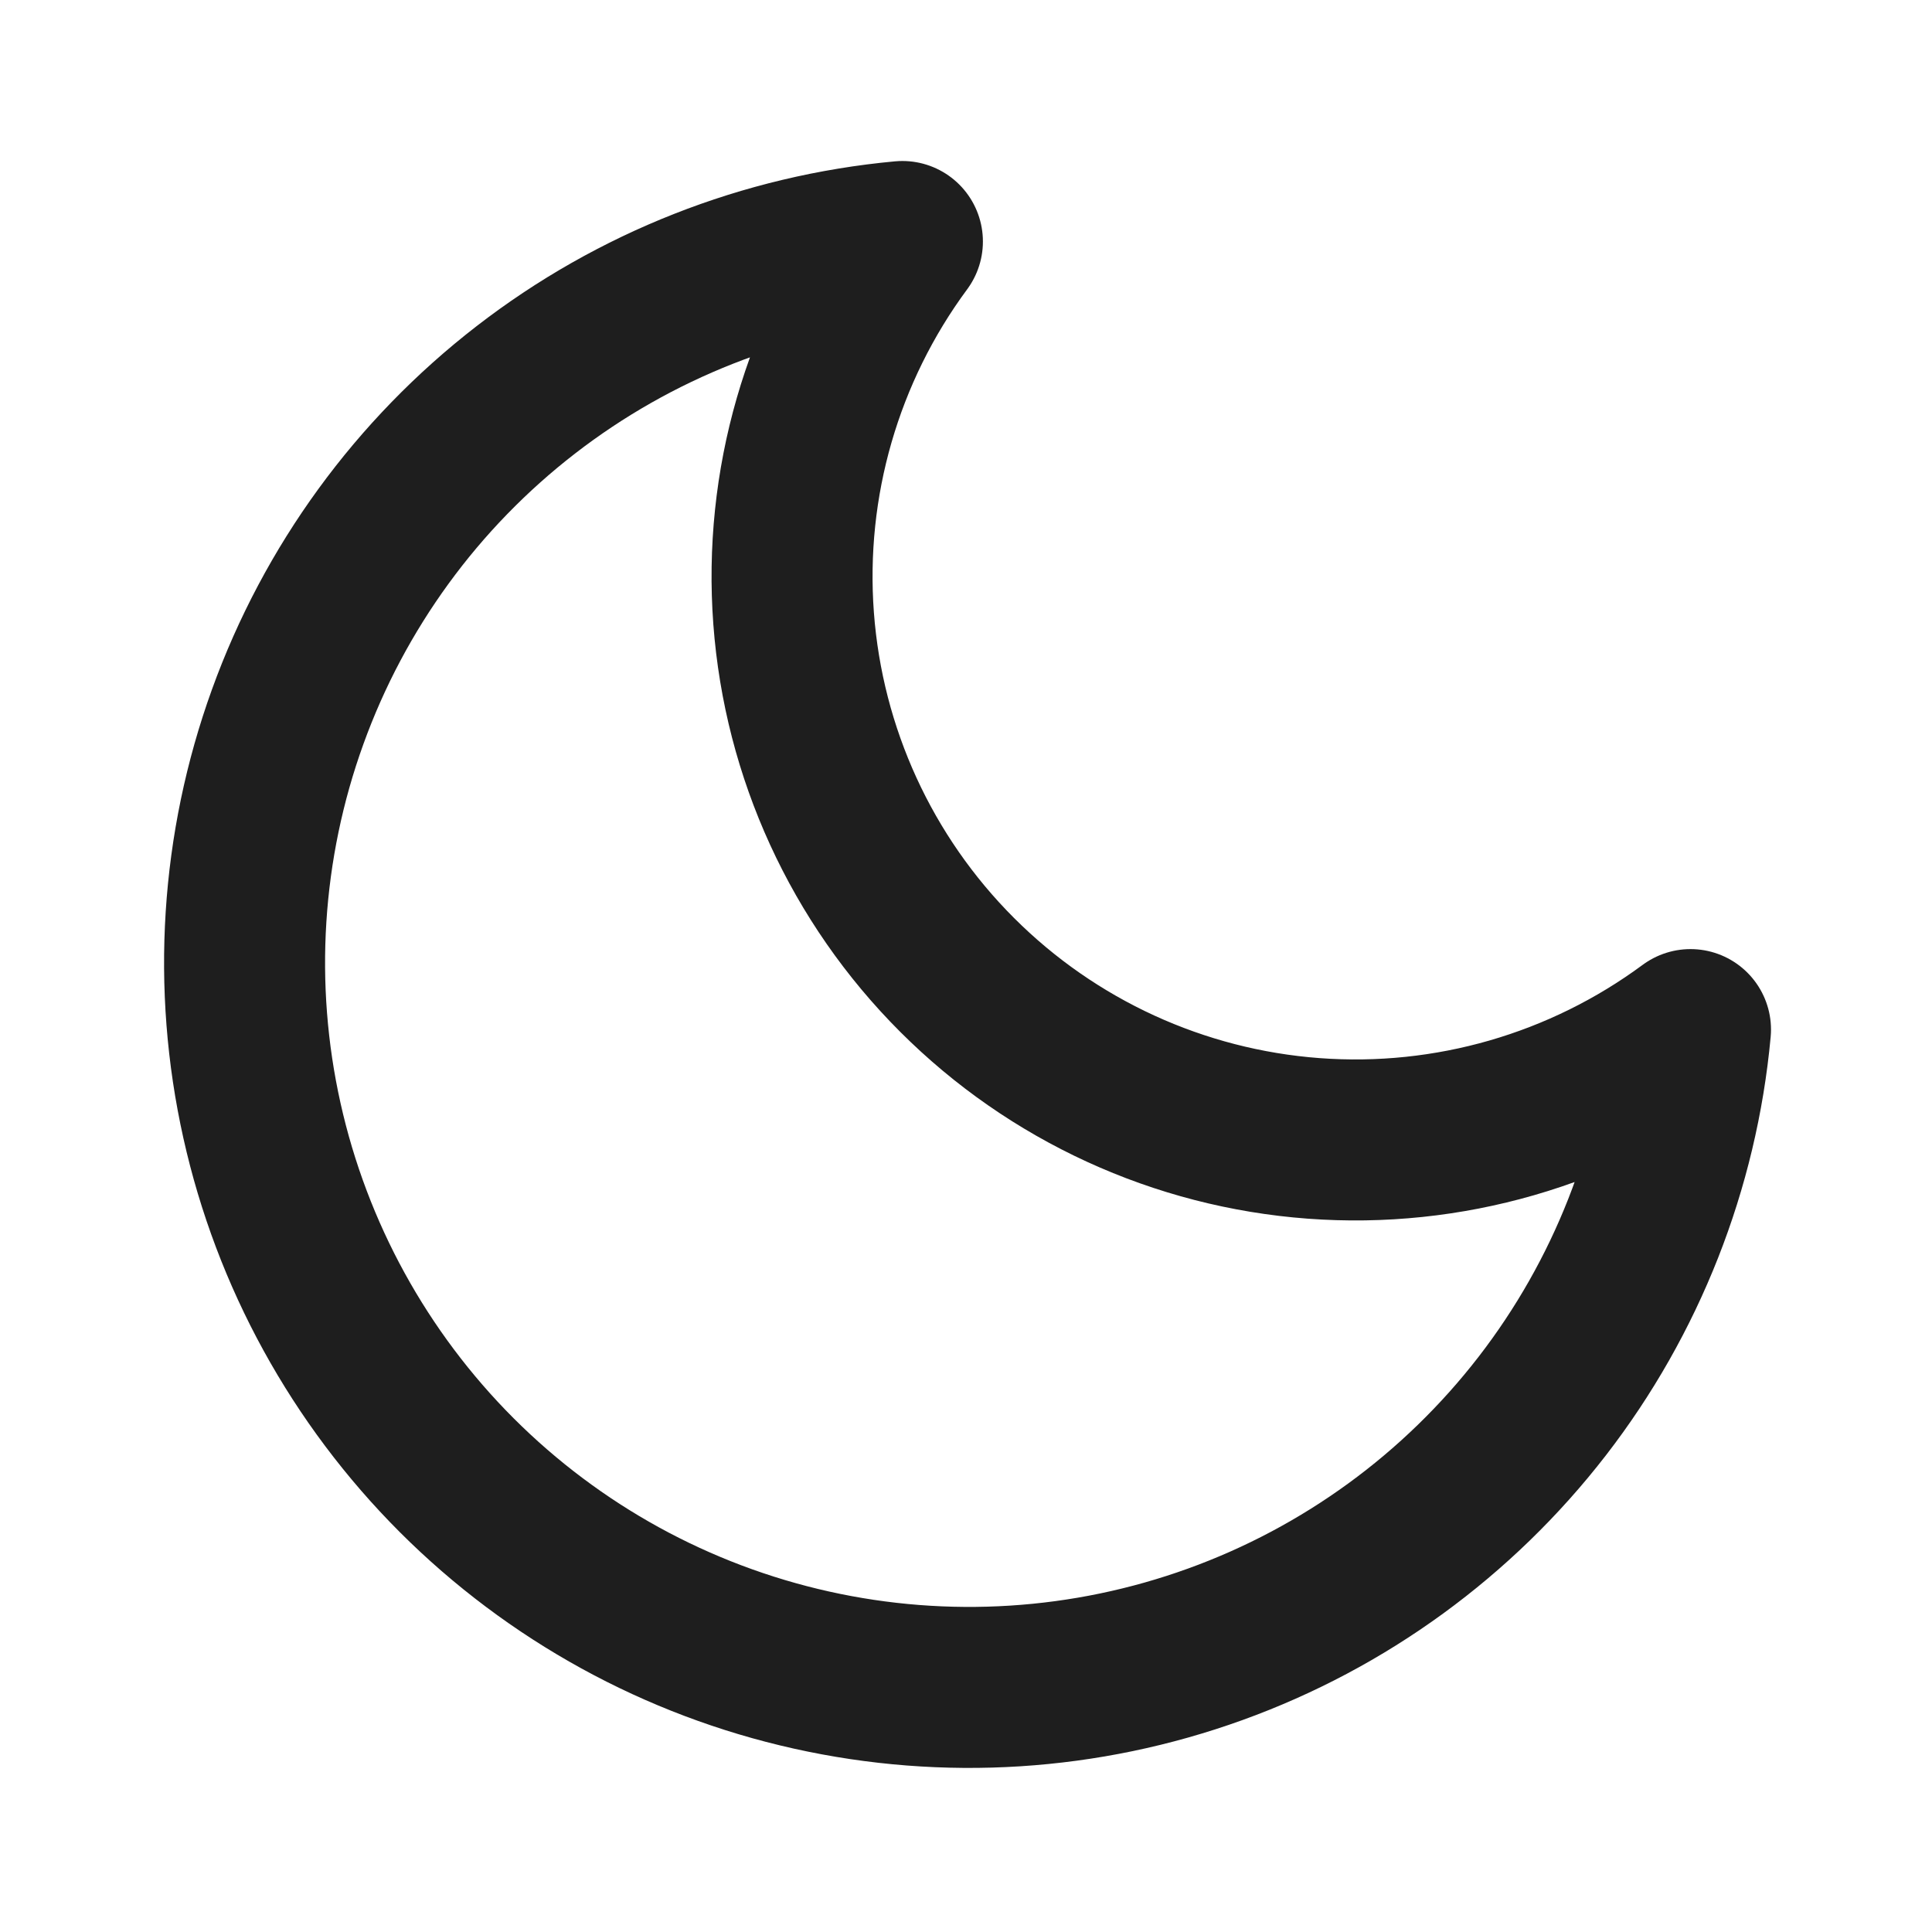
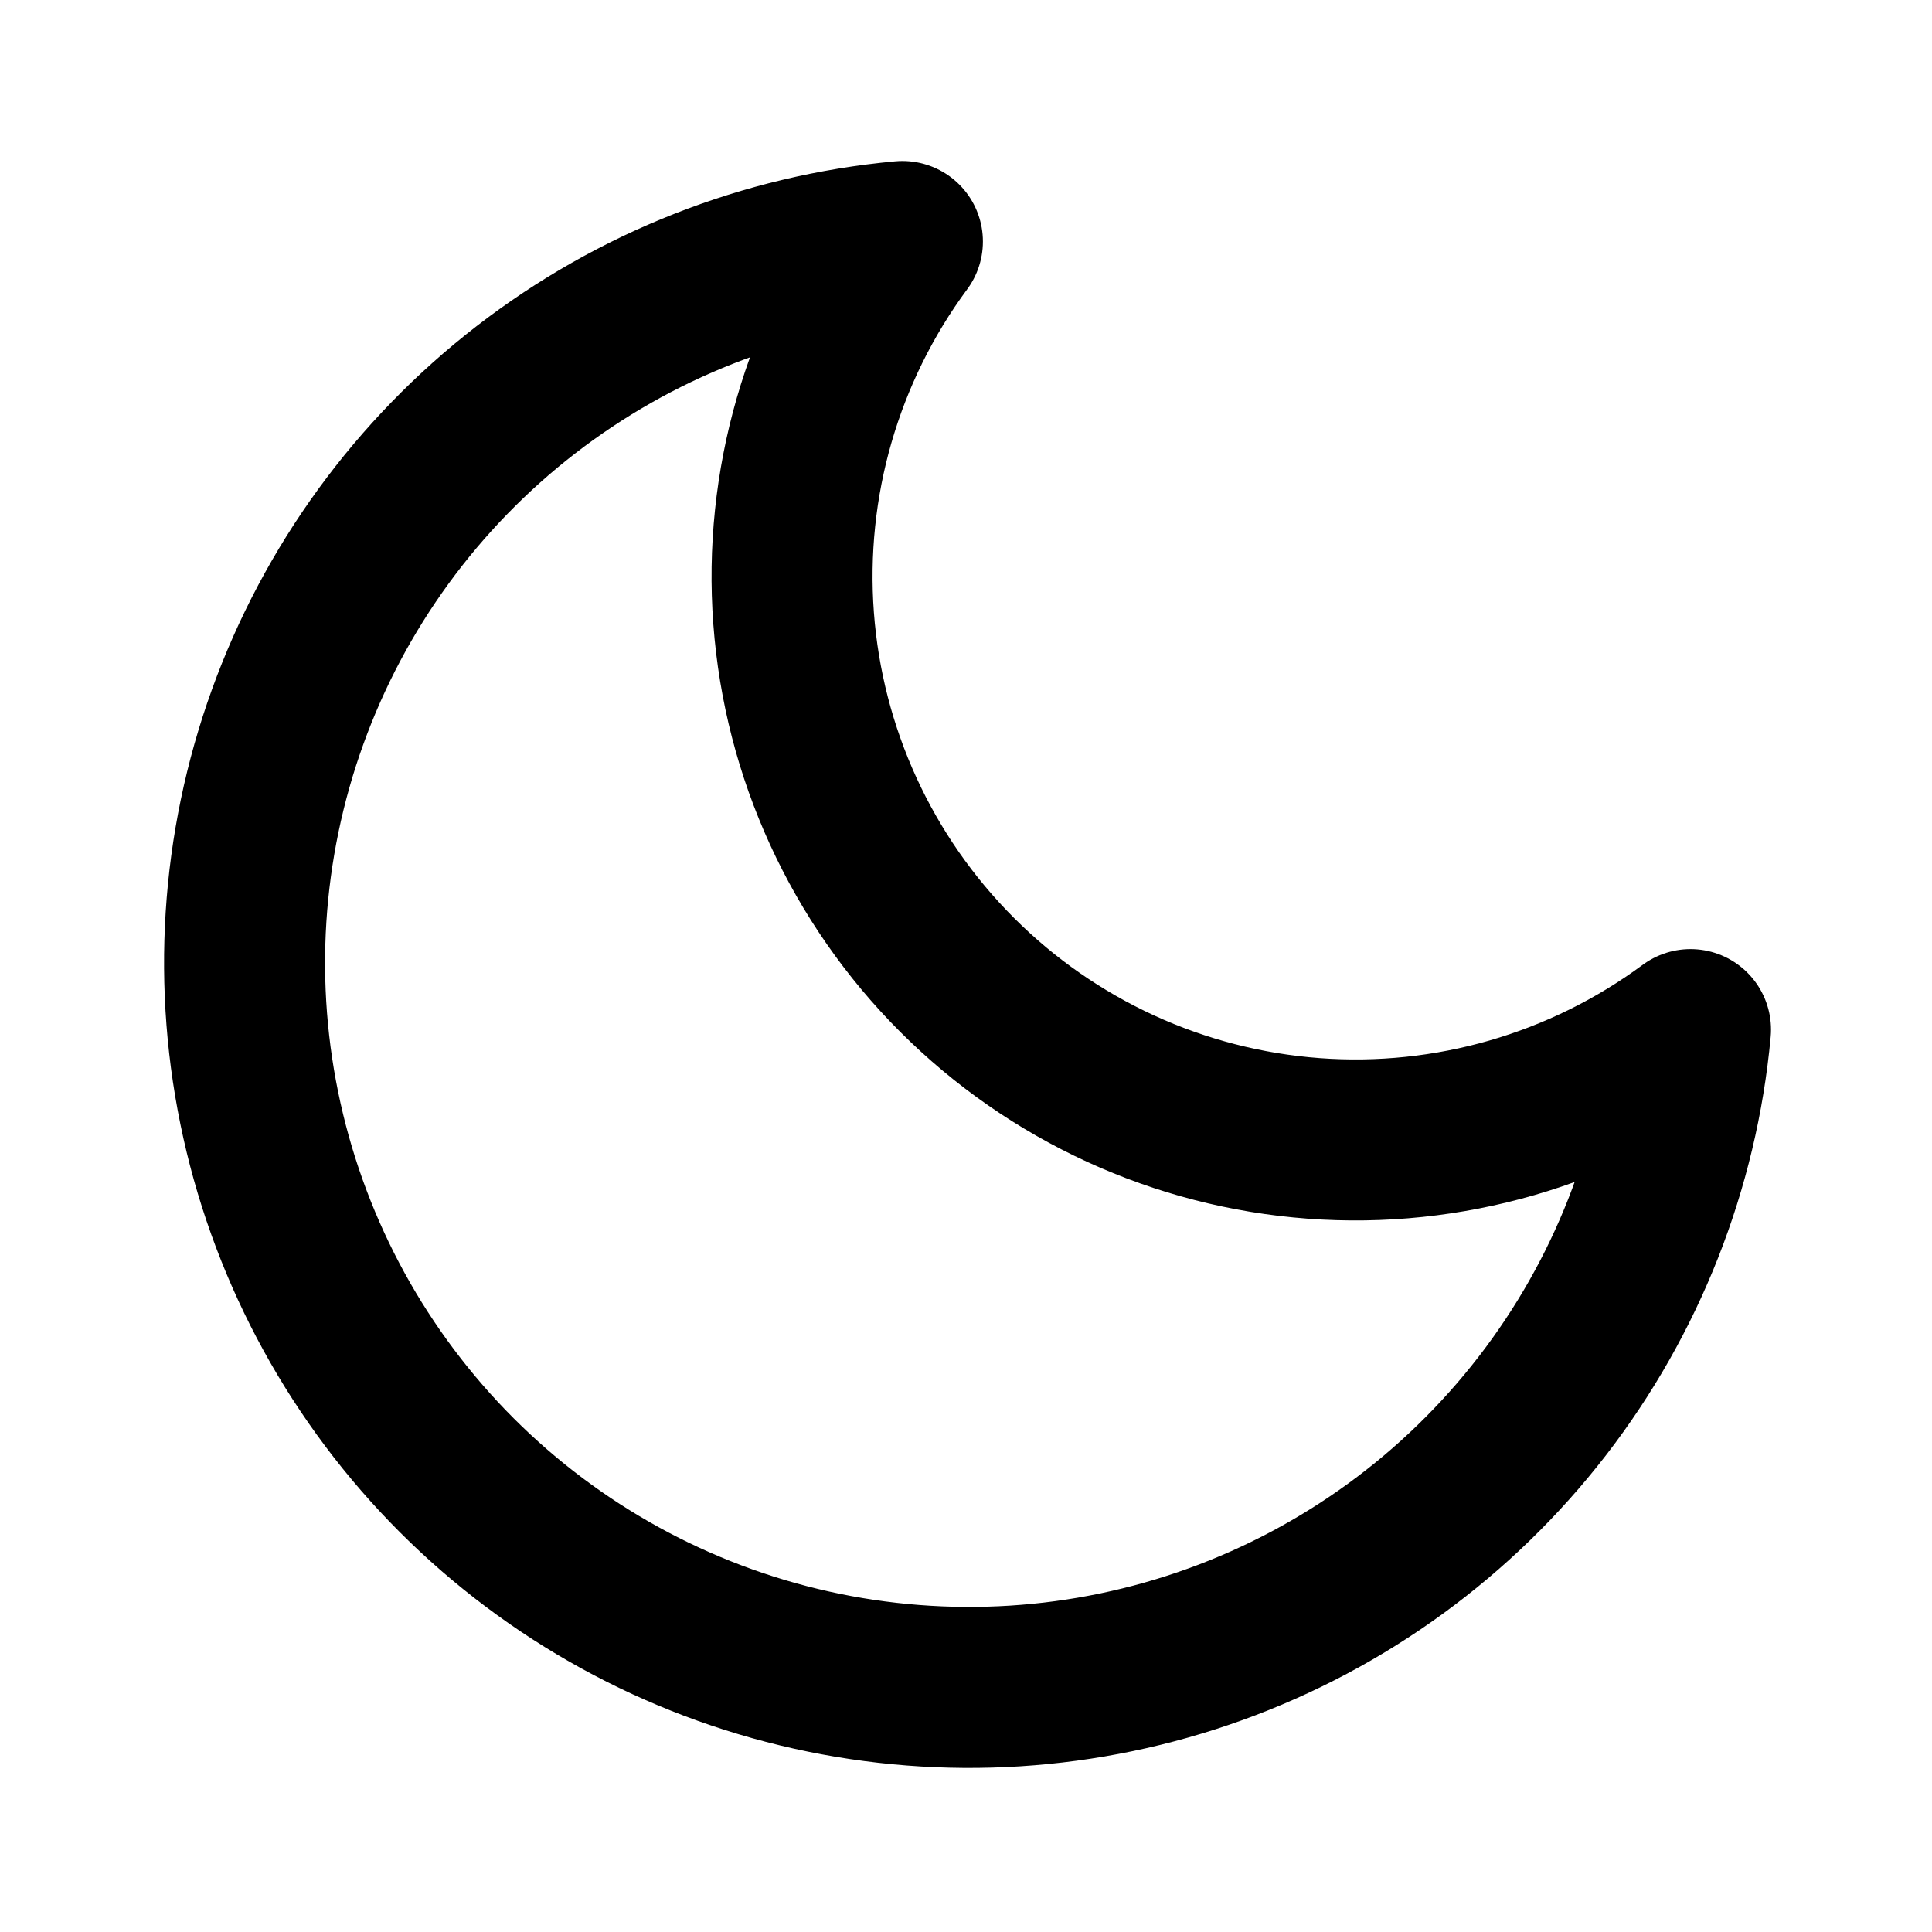
<svg xmlns="http://www.w3.org/2000/svg" width="48" height="48" viewBox="0 0 48 48" fill="none">
-   <path d="M42 25.58C41.685 28.984 40.407 32.229 38.316 34.934C36.225 37.638 33.407 39.692 30.191 40.853C26.976 42.015 23.496 42.236 20.159 41.492C16.822 40.748 13.766 39.069 11.348 36.652C8.931 34.234 7.252 31.178 6.508 27.841C5.764 24.504 5.985 21.024 7.147 17.809C8.308 14.593 10.361 11.775 13.066 9.684C15.771 7.592 19.015 6.315 22.42 6C20.427 8.697 19.468 12.019 19.717 15.363C19.966 18.707 21.407 21.85 23.779 24.221C26.15 26.592 29.293 28.034 32.637 28.283C35.981 28.532 39.303 27.573 42 25.58Z" stroke="#1E1E1E" stroke-width="4" stroke-linecap="round" stroke-linejoin="round" />
+   <path d="M42 25.58C41.685 28.984 40.407 32.229 38.316 34.934C36.225 37.638 33.407 39.692 30.191 40.853C26.976 42.015 23.496 42.236 20.159 41.492C16.822 40.748 13.766 39.069 11.348 36.652C8.931 34.234 7.252 31.178 6.508 27.841C5.764 24.504 5.985 21.024 7.147 17.809C8.308 14.593 10.361 11.775 13.066 9.684C15.771 7.592 19.015 6.315 22.42 6C20.427 8.697 19.468 12.019 19.717 15.363C19.966 18.707 21.407 21.85 23.779 24.221C26.15 26.592 29.293 28.034 32.637 28.283C35.981 28.532 39.303 27.573 42 25.58Z" stroke="currentColor" stroke-width="4" stroke-linecap="round" stroke-linejoin="round" />
</svg>
